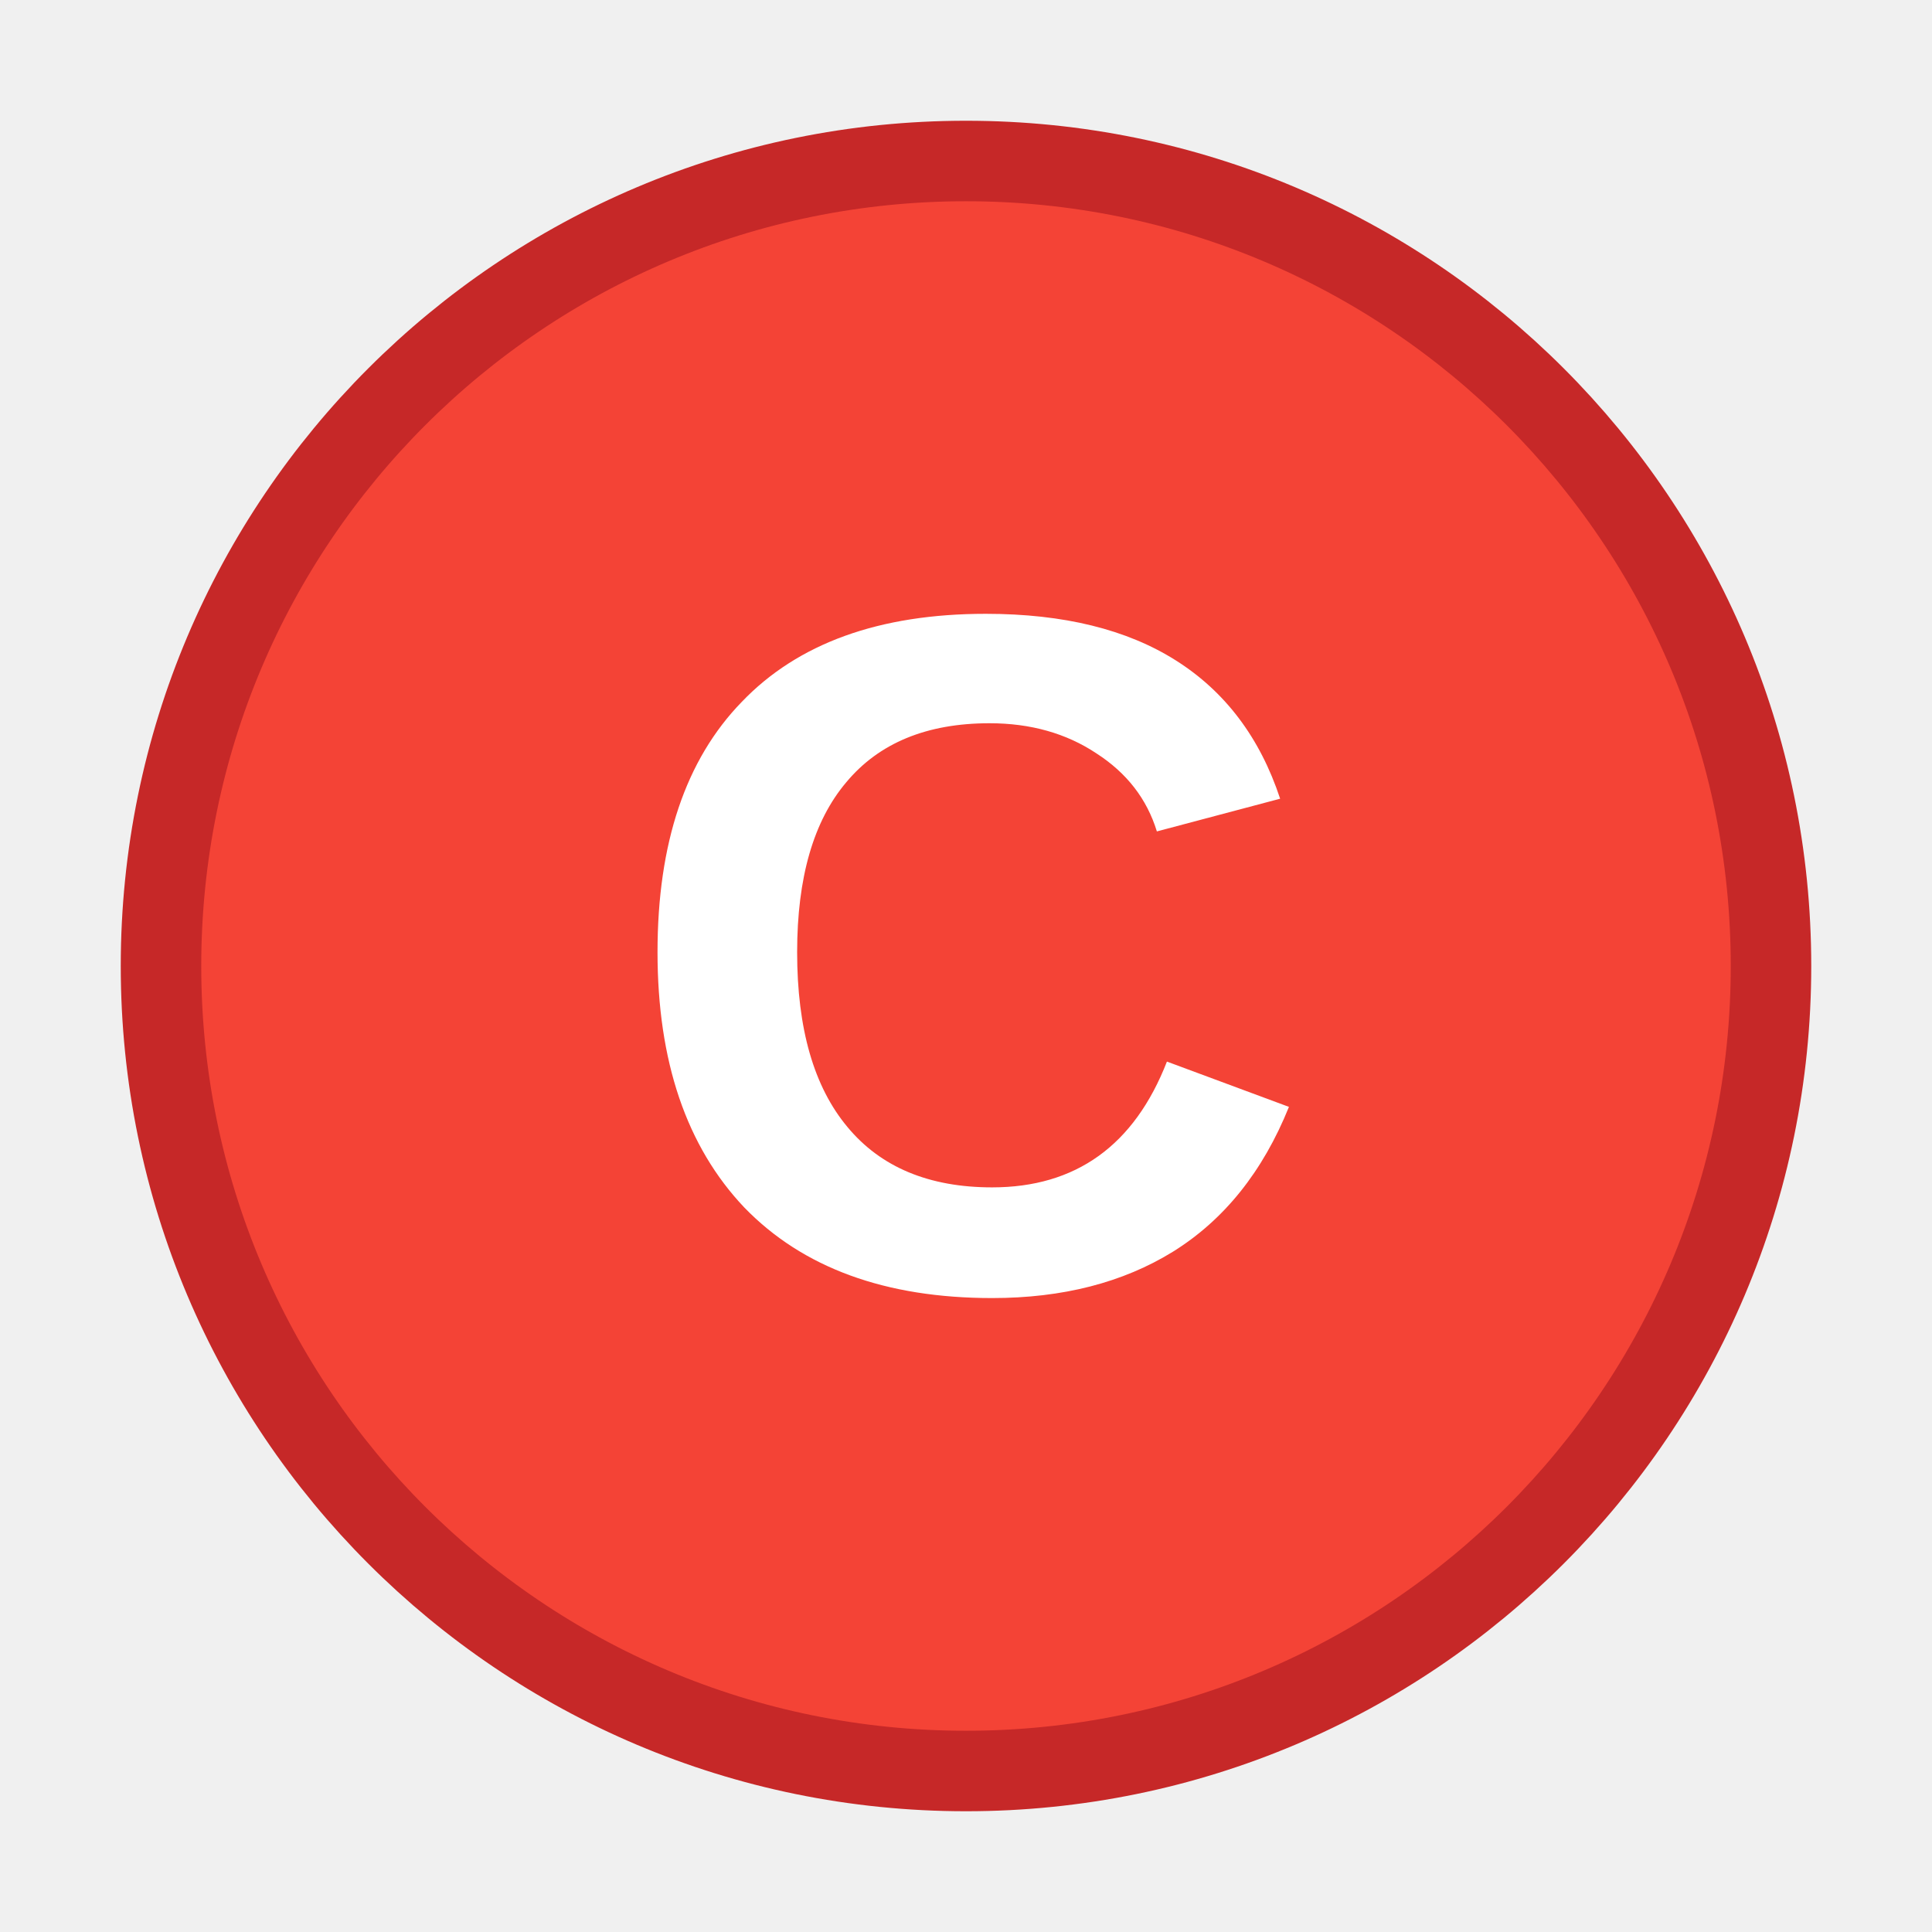
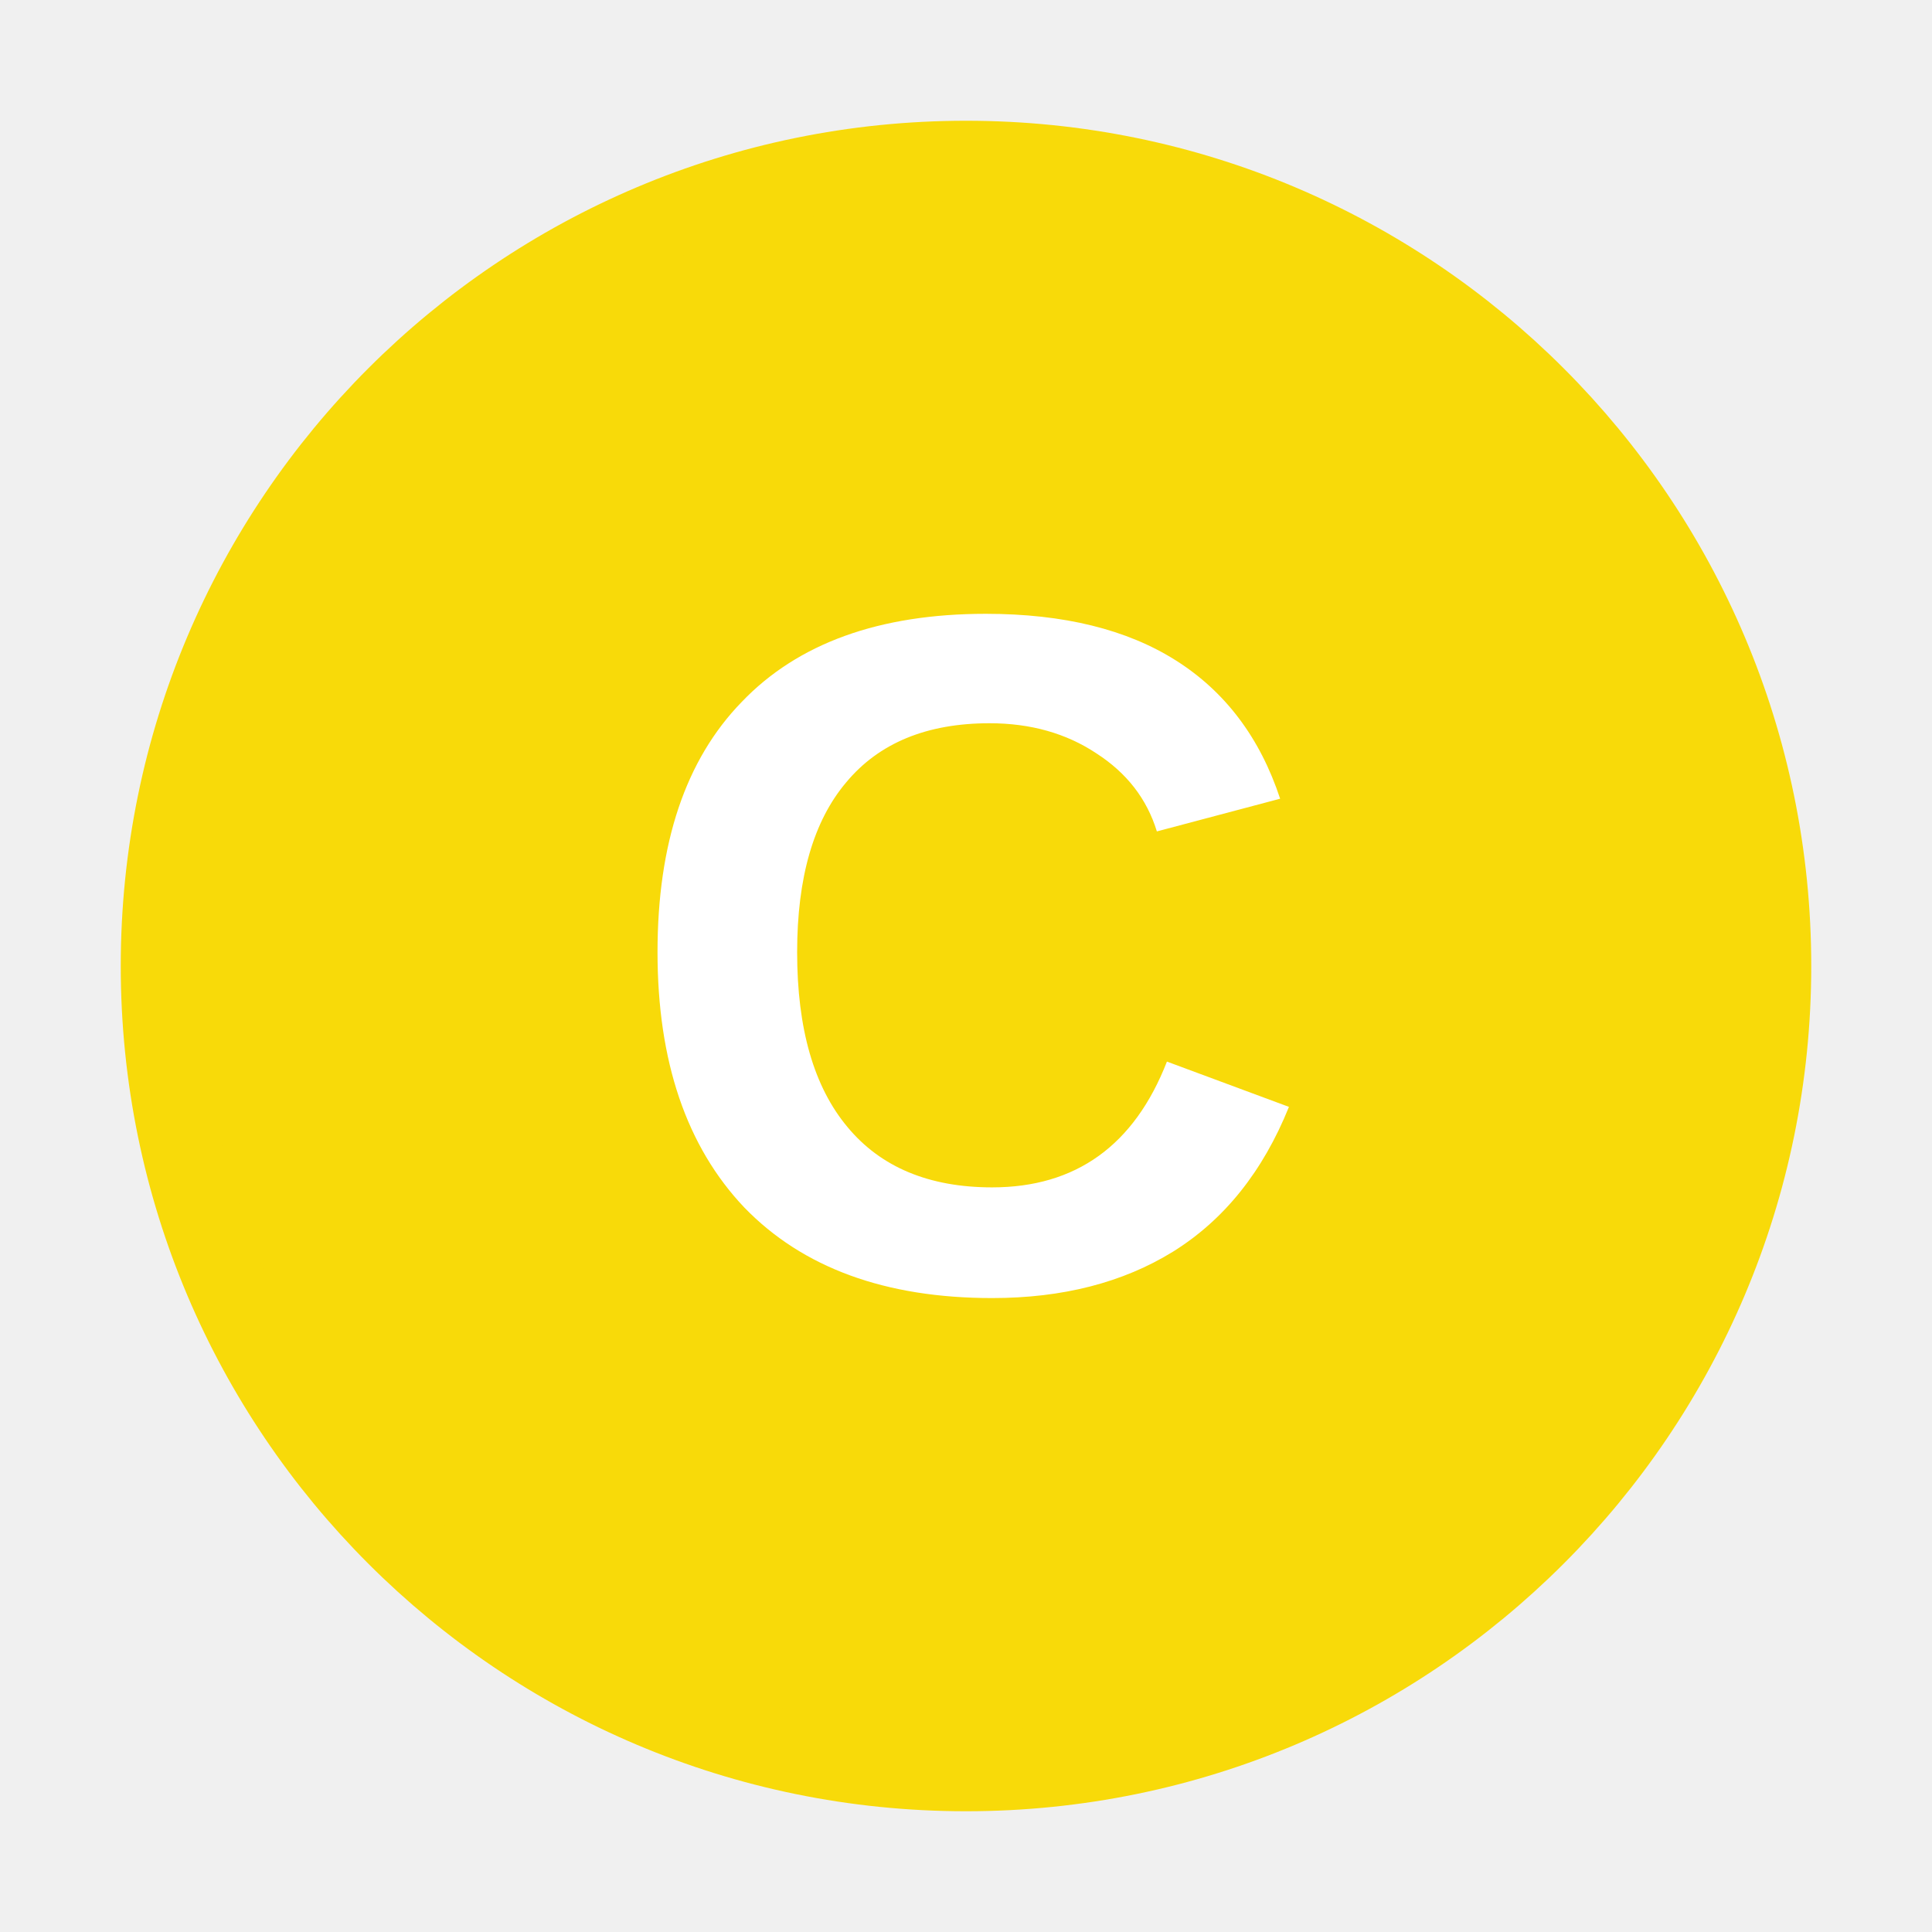
<svg xmlns="http://www.w3.org/2000/svg" width="24" height="24" viewBox="0 0 24 24">
-   <circle cx="12" cy="12" r="10" fill="#F44336" stroke="#C62828" stroke-width="1" />
+   <circle cx="12" cy="12" r="10" fill="#f8da09" stroke="#f8da09" stroke-width="1" />
  <text x="12" y="16" text-anchor="middle" font-family="Arial, sans-serif" font-size="12" font-weight="bold" fill="white">C</text>
</svg>
